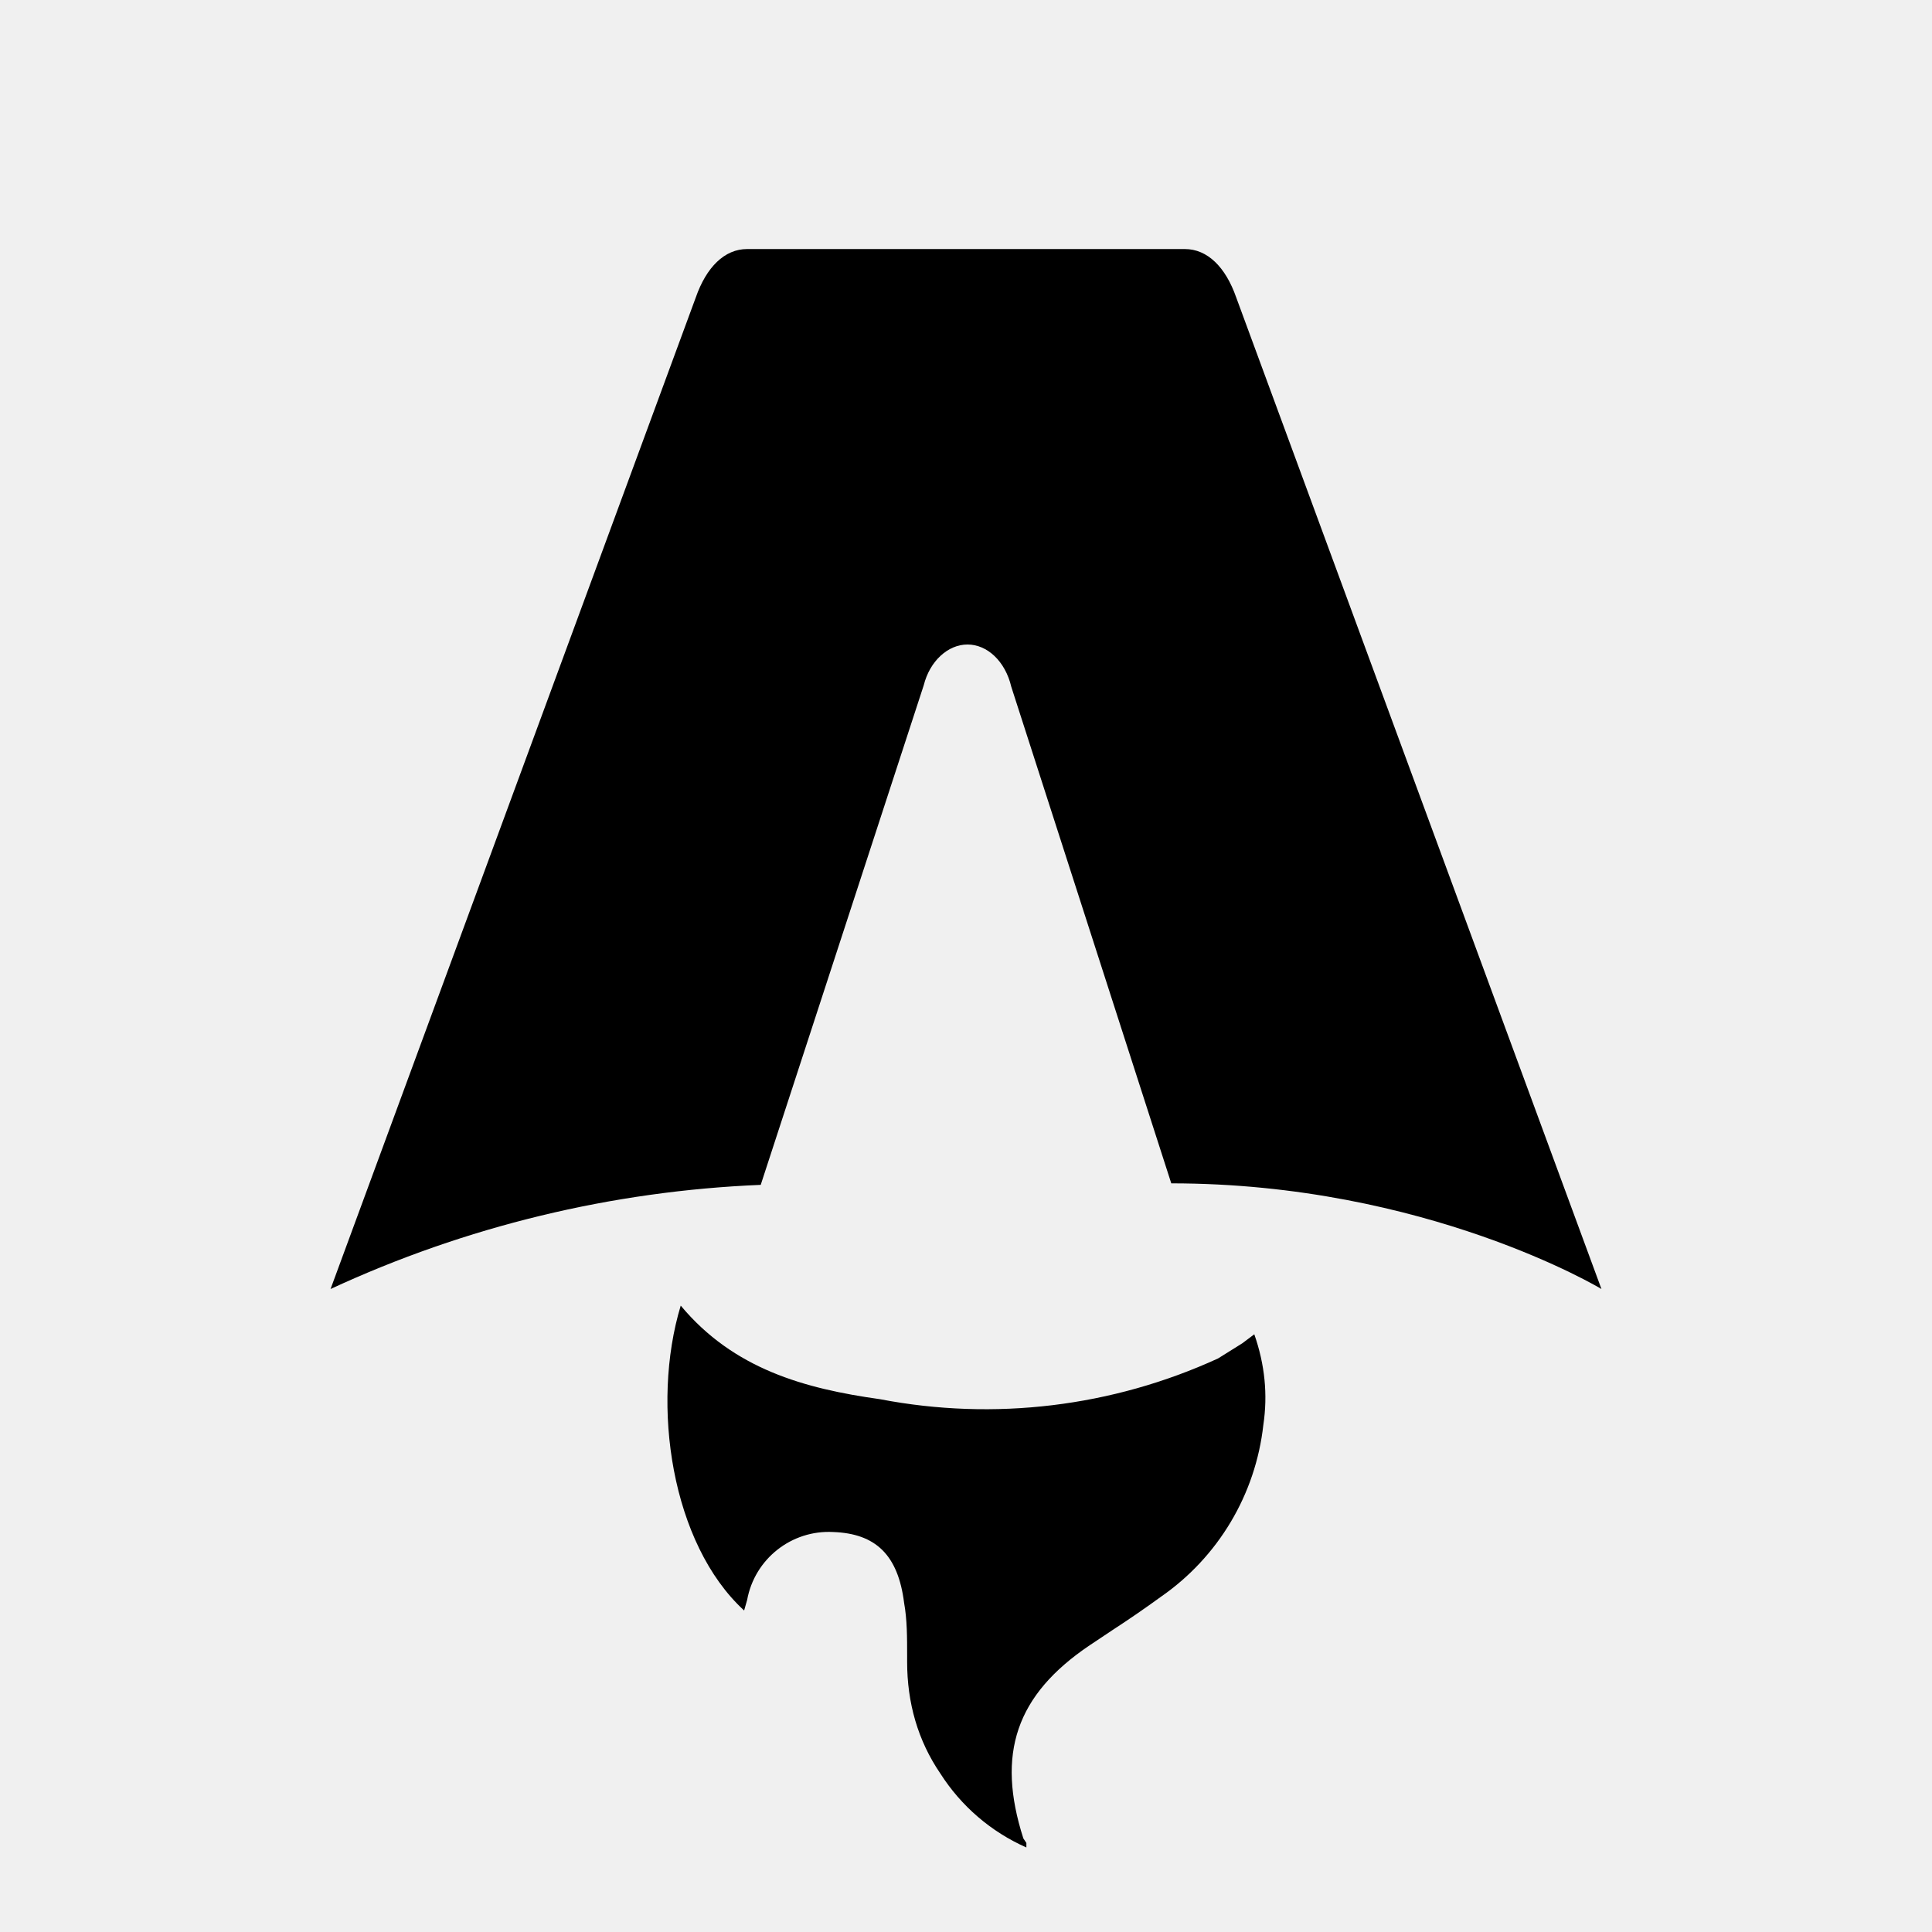
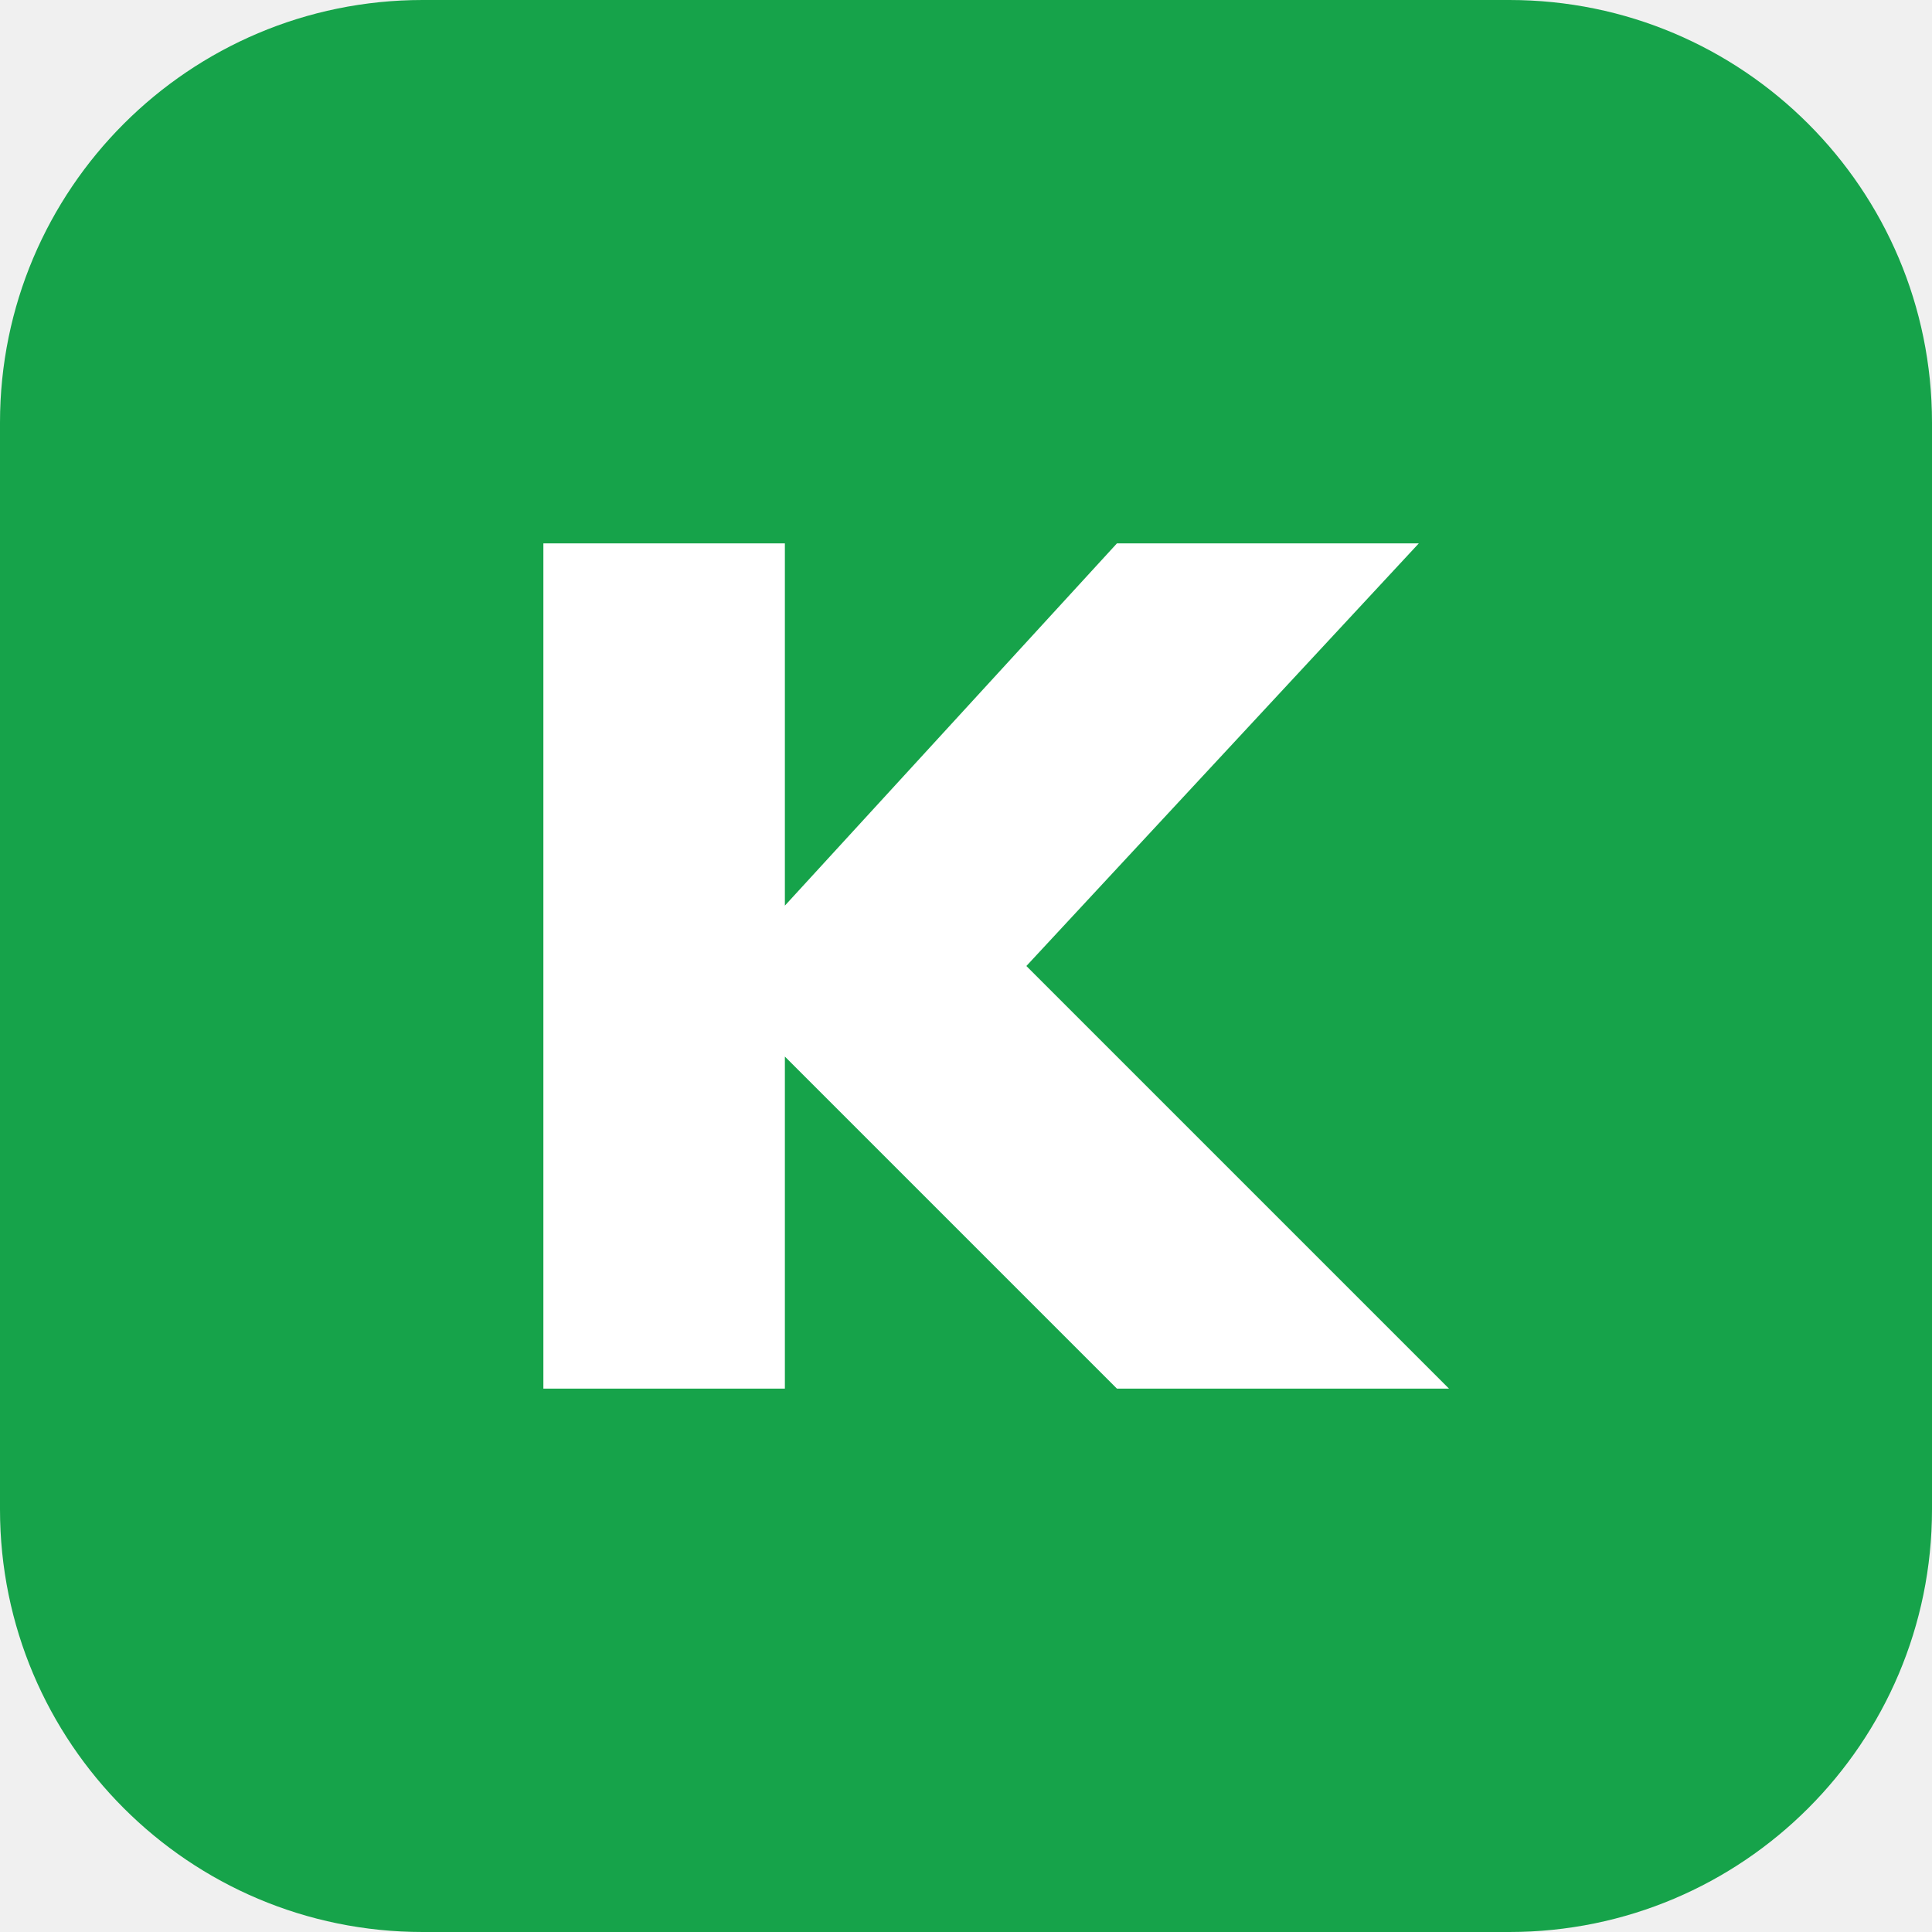
- <svg xmlns="http://www.w3.org/2000/svg" fill="none" viewBox="0 0 128 128">
-   <path d="M50.4 78.5a75.1 75.1 0 0 0-28.5 6.9l24.2-65.7c.7-2 1.9-3.2 3.4-3.2h29c1.5 0 2.7 1.2 3.4 3.2l24.2 65.7s-11.6-7-28.5-7L67 45.5c-.4-1.7-1.6-2.8-2.9-2.8-1.3 0-2.5 1.1-2.9 2.7L50.4 78.5Zm-1.1 28.2Zm-4.2-20.2c-2 6.6-.6 15.8 4.2 20.2a17.5 17.5 0 0 1 .2-.7 5.5 5.5 0 0 1 5.7-4.5c2.8.1 4.3 1.5 4.7 4.7.2 1.1.2 2.3.2 3.5v.4c0 2.7.7 5.2 2.2 7.4a13 13 0 0 0 5.7 4.9v-.3l-.2-.3c-1.8-5.6-.5-9.5 4.4-12.8l1.5-1a73 73 0 0 0 3.2-2.2 16 16 0 0 0 6.8-11.4c.3-2 .1-4-.6-6l-.8.6-1.6 1a37 37 0 0 1-22.4 2.7c-5-.7-9.7-2-13.2-6.2Z" />
-   <style>
-         path { fill: #000; }
-         @media (prefers-color-scheme: dark) {
-             path { fill: #FFF; }
-         }
-     </style>
+ <svg xmlns="http://www.w3.org/2000/svg" viewBox="0 0 64 64" role="img" aria-labelledby="title">
+   <rect width="64" height="64" rx="14" fill="#16A34A" />
+   <path d="M18 46V18h8v12l11-12h10L34 32l14 14H37L26 35v11h-8z" fill="#FFFFFF" />
</svg>
